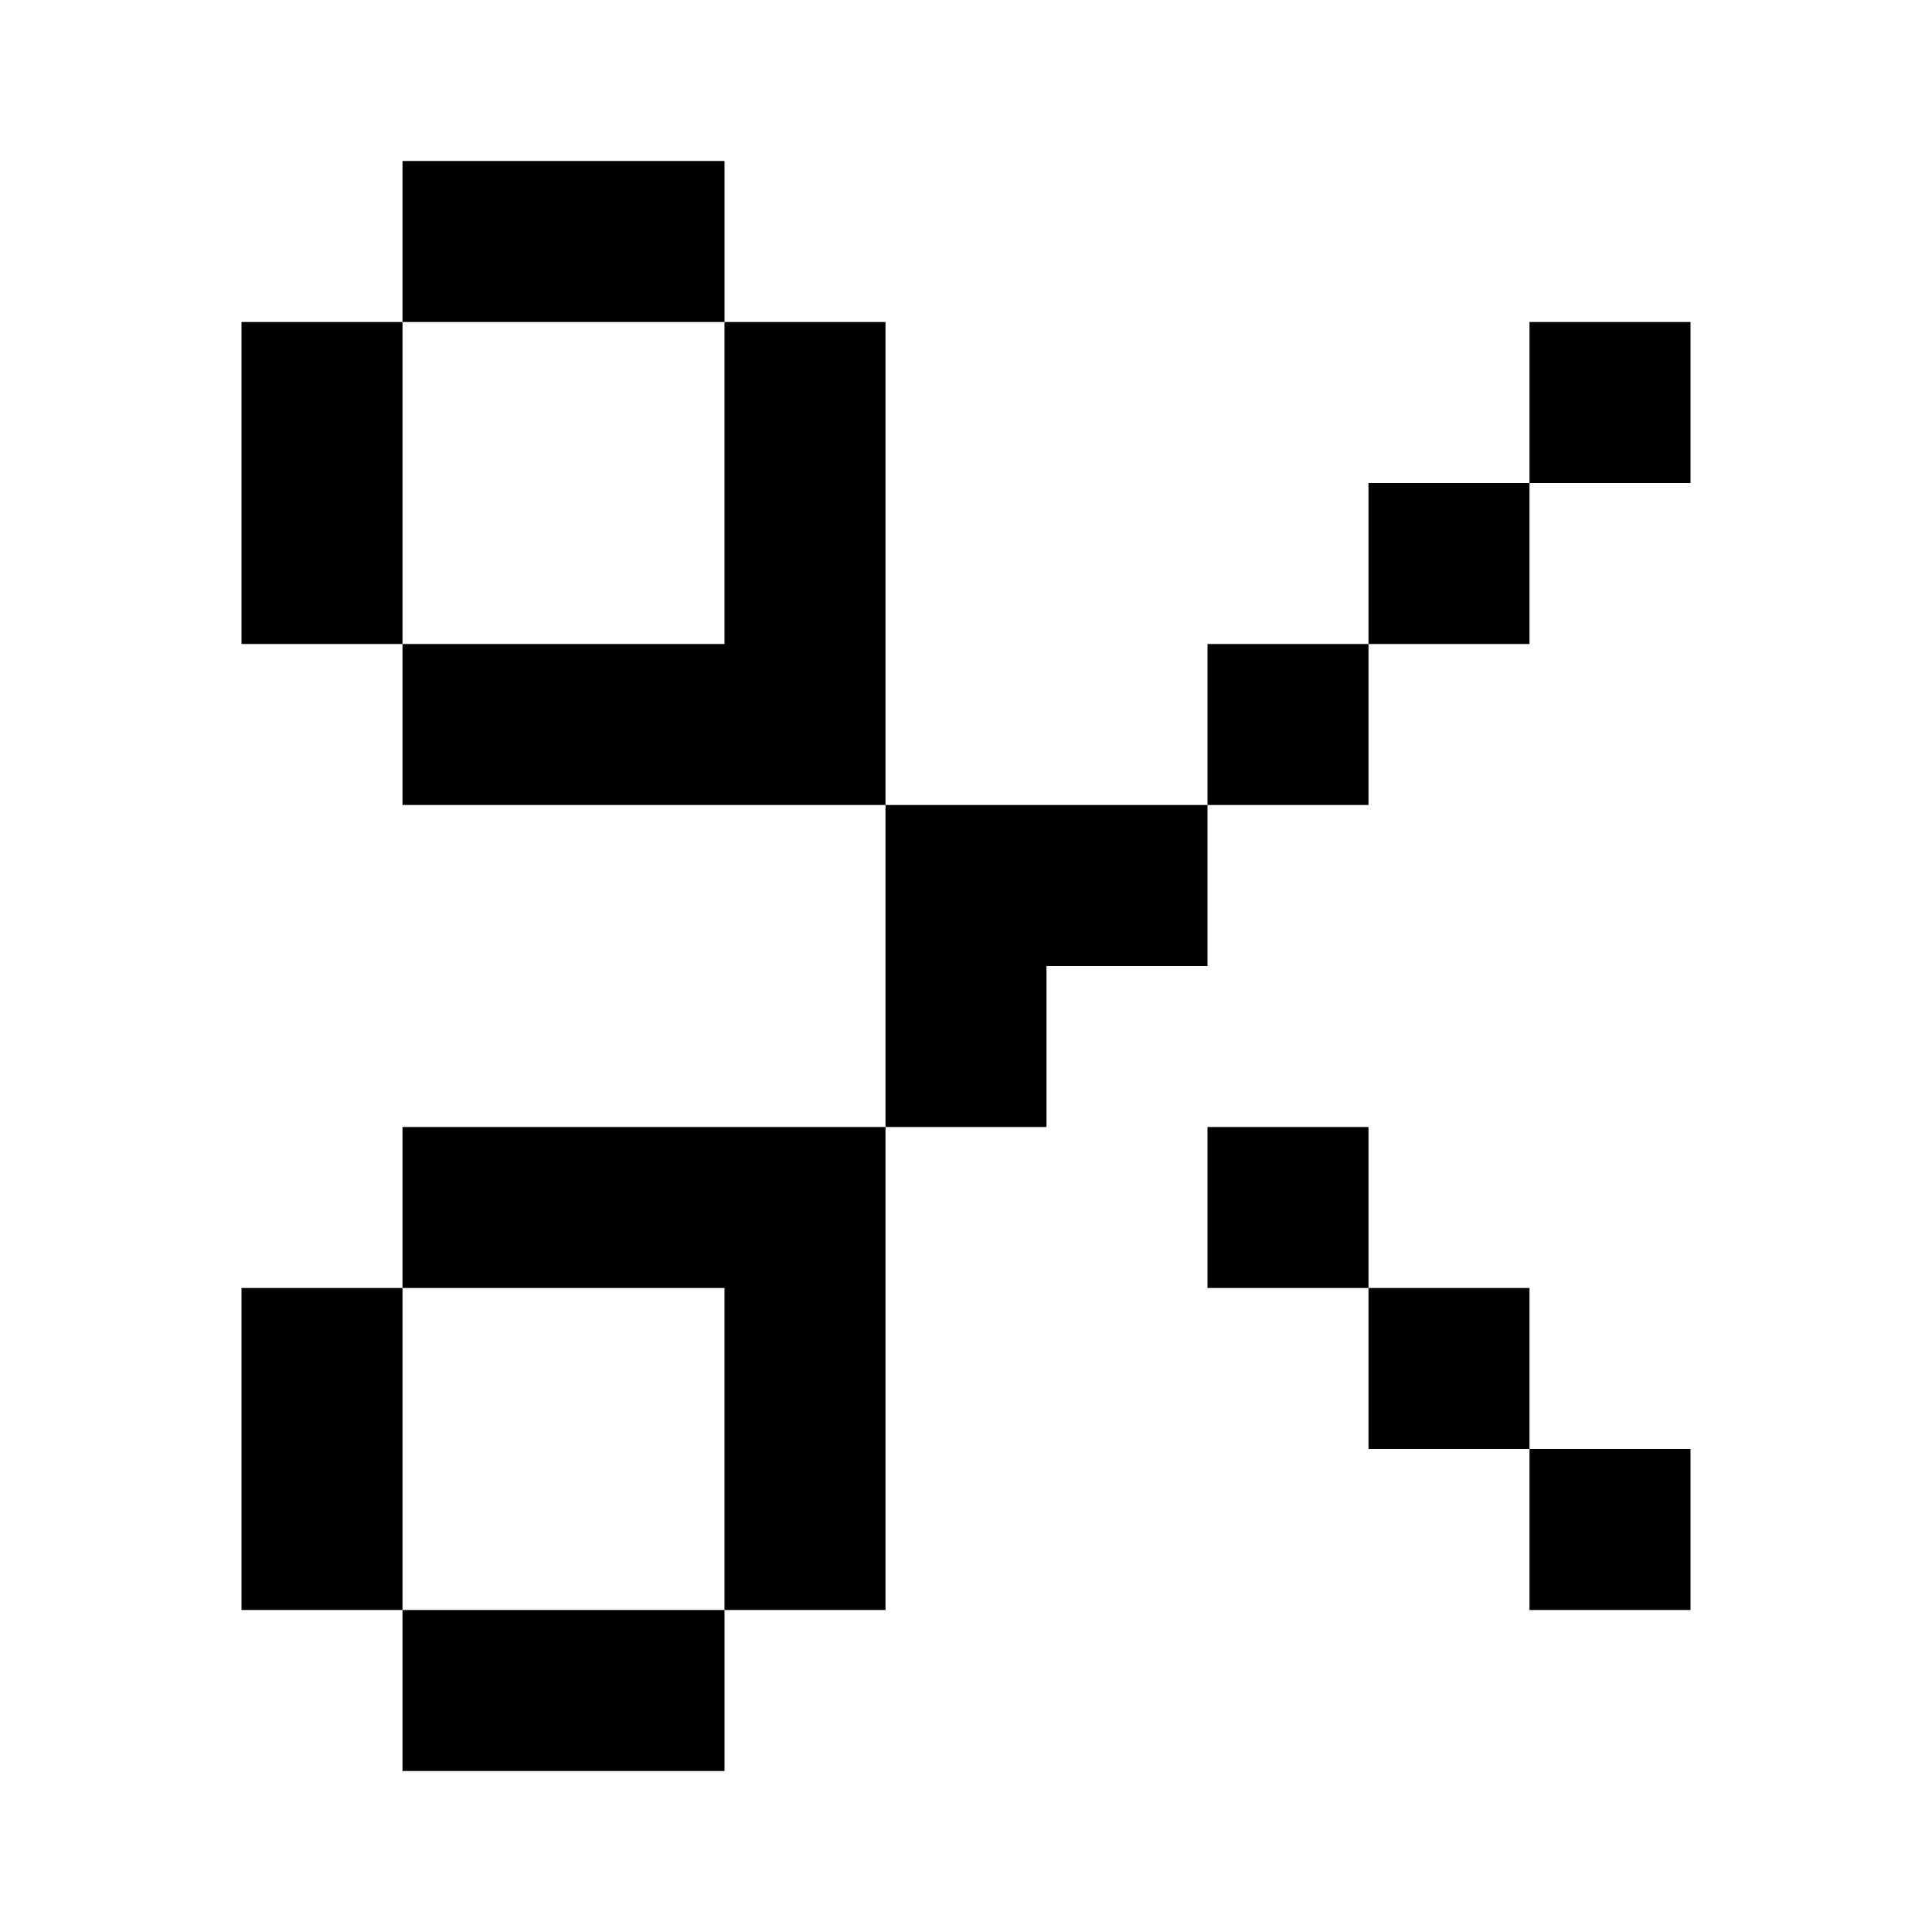
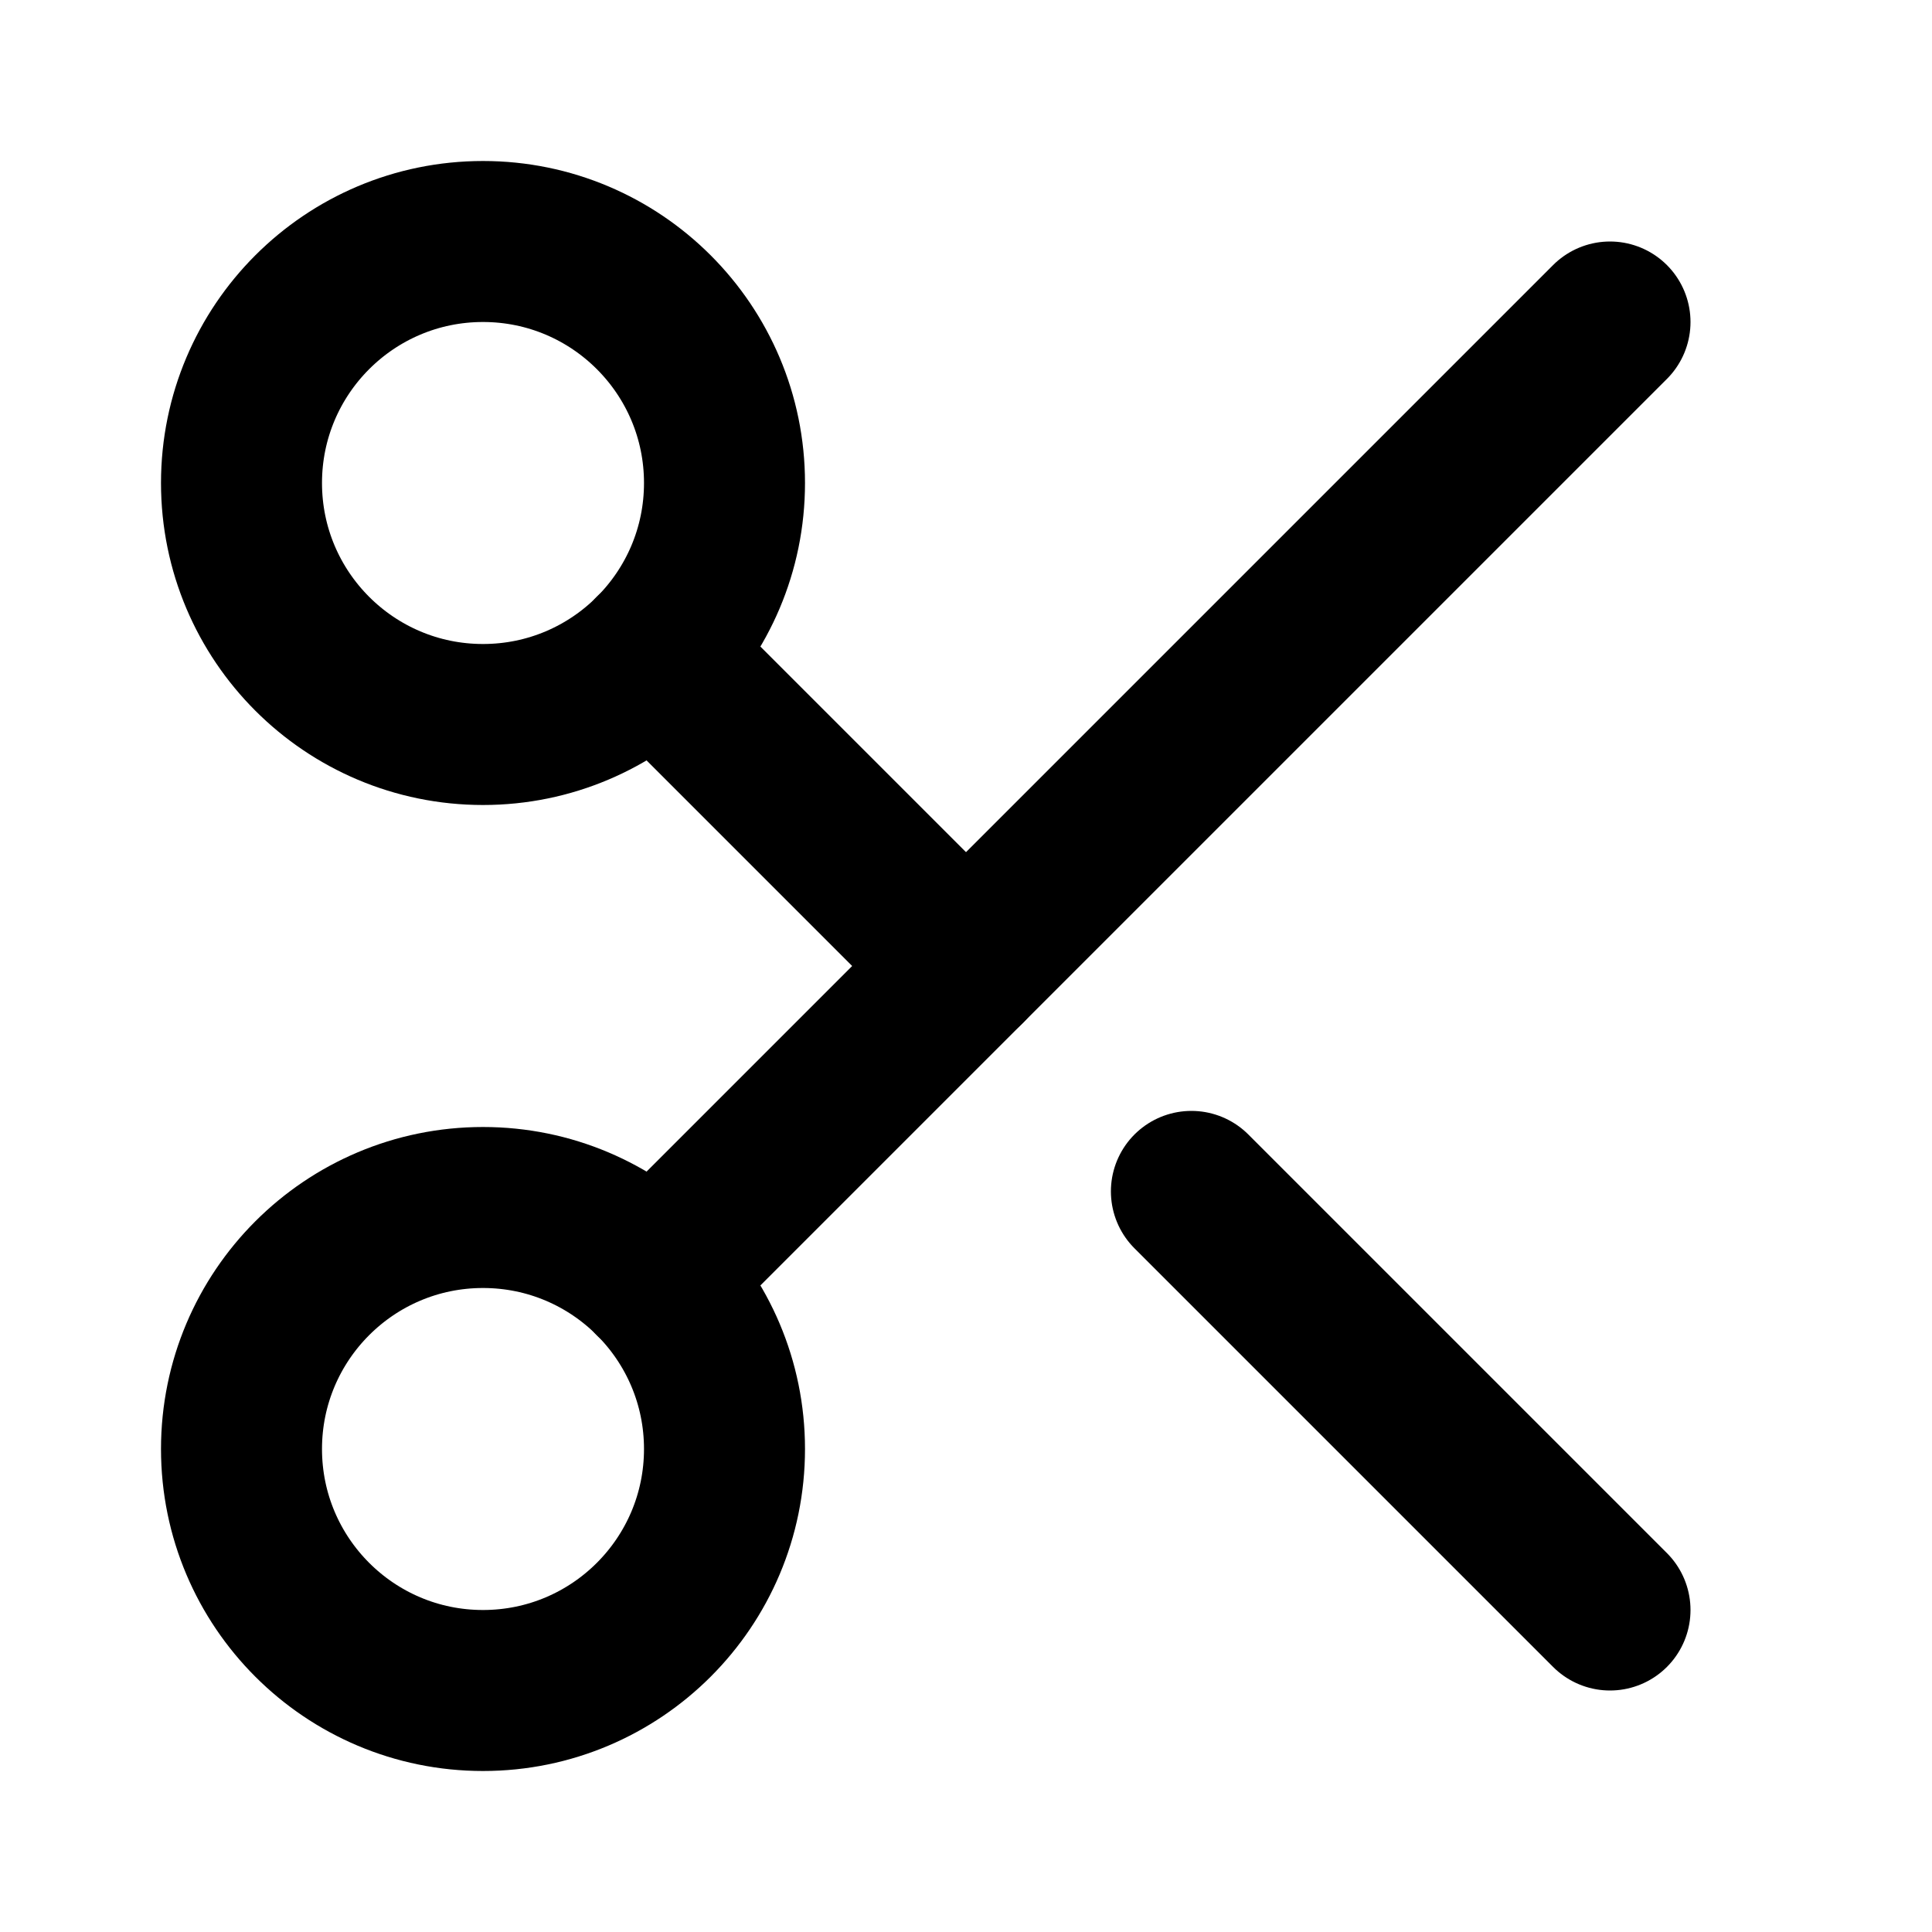
- <svg xmlns="http://www.w3.org/2000/svg" width="24" height="24" fill="currentColor" viewBox="0 0 24 24">
-   <path d="M5 2h4v2H5zm0 12h4v2H5zm0-6h4v2H5zm0 12h4v2H5zM3 4h2v4H3zm0 12h2v4H3zM9 4h2v4H9zm0 12h2v4H9zm0-8h2v2H9zm2 2h2v2h-2zm-2 4h2v2H9zm2-2h2v2h-2zm2-2h2v2h-2zm2 4h2v2h-2zm2 2h2v2h-2zm2 2h2v2h-2zM15 8h2v2h-2zm2-2h2v2h-2zm2-2h2v2h-2z" />
+ <svg xmlns="http://www.w3.org/2000/svg" class="lucide lucide-scissors" width="24" height="24" viewBox="0 0 24 24" fill="none" stroke="currentColor" stroke-width="2" stroke-linecap="round" stroke-linejoin="round">
+   <circle cx="6" cy="6" r="3" />
+   <path d="M8.12 8.12 12 12" />
+   <path d="M20 4 8.12 15.88" />
+   <circle cx="6" cy="18" r="3" />
+   <path d="M14.8 14.8 20 20" />
</svg>
